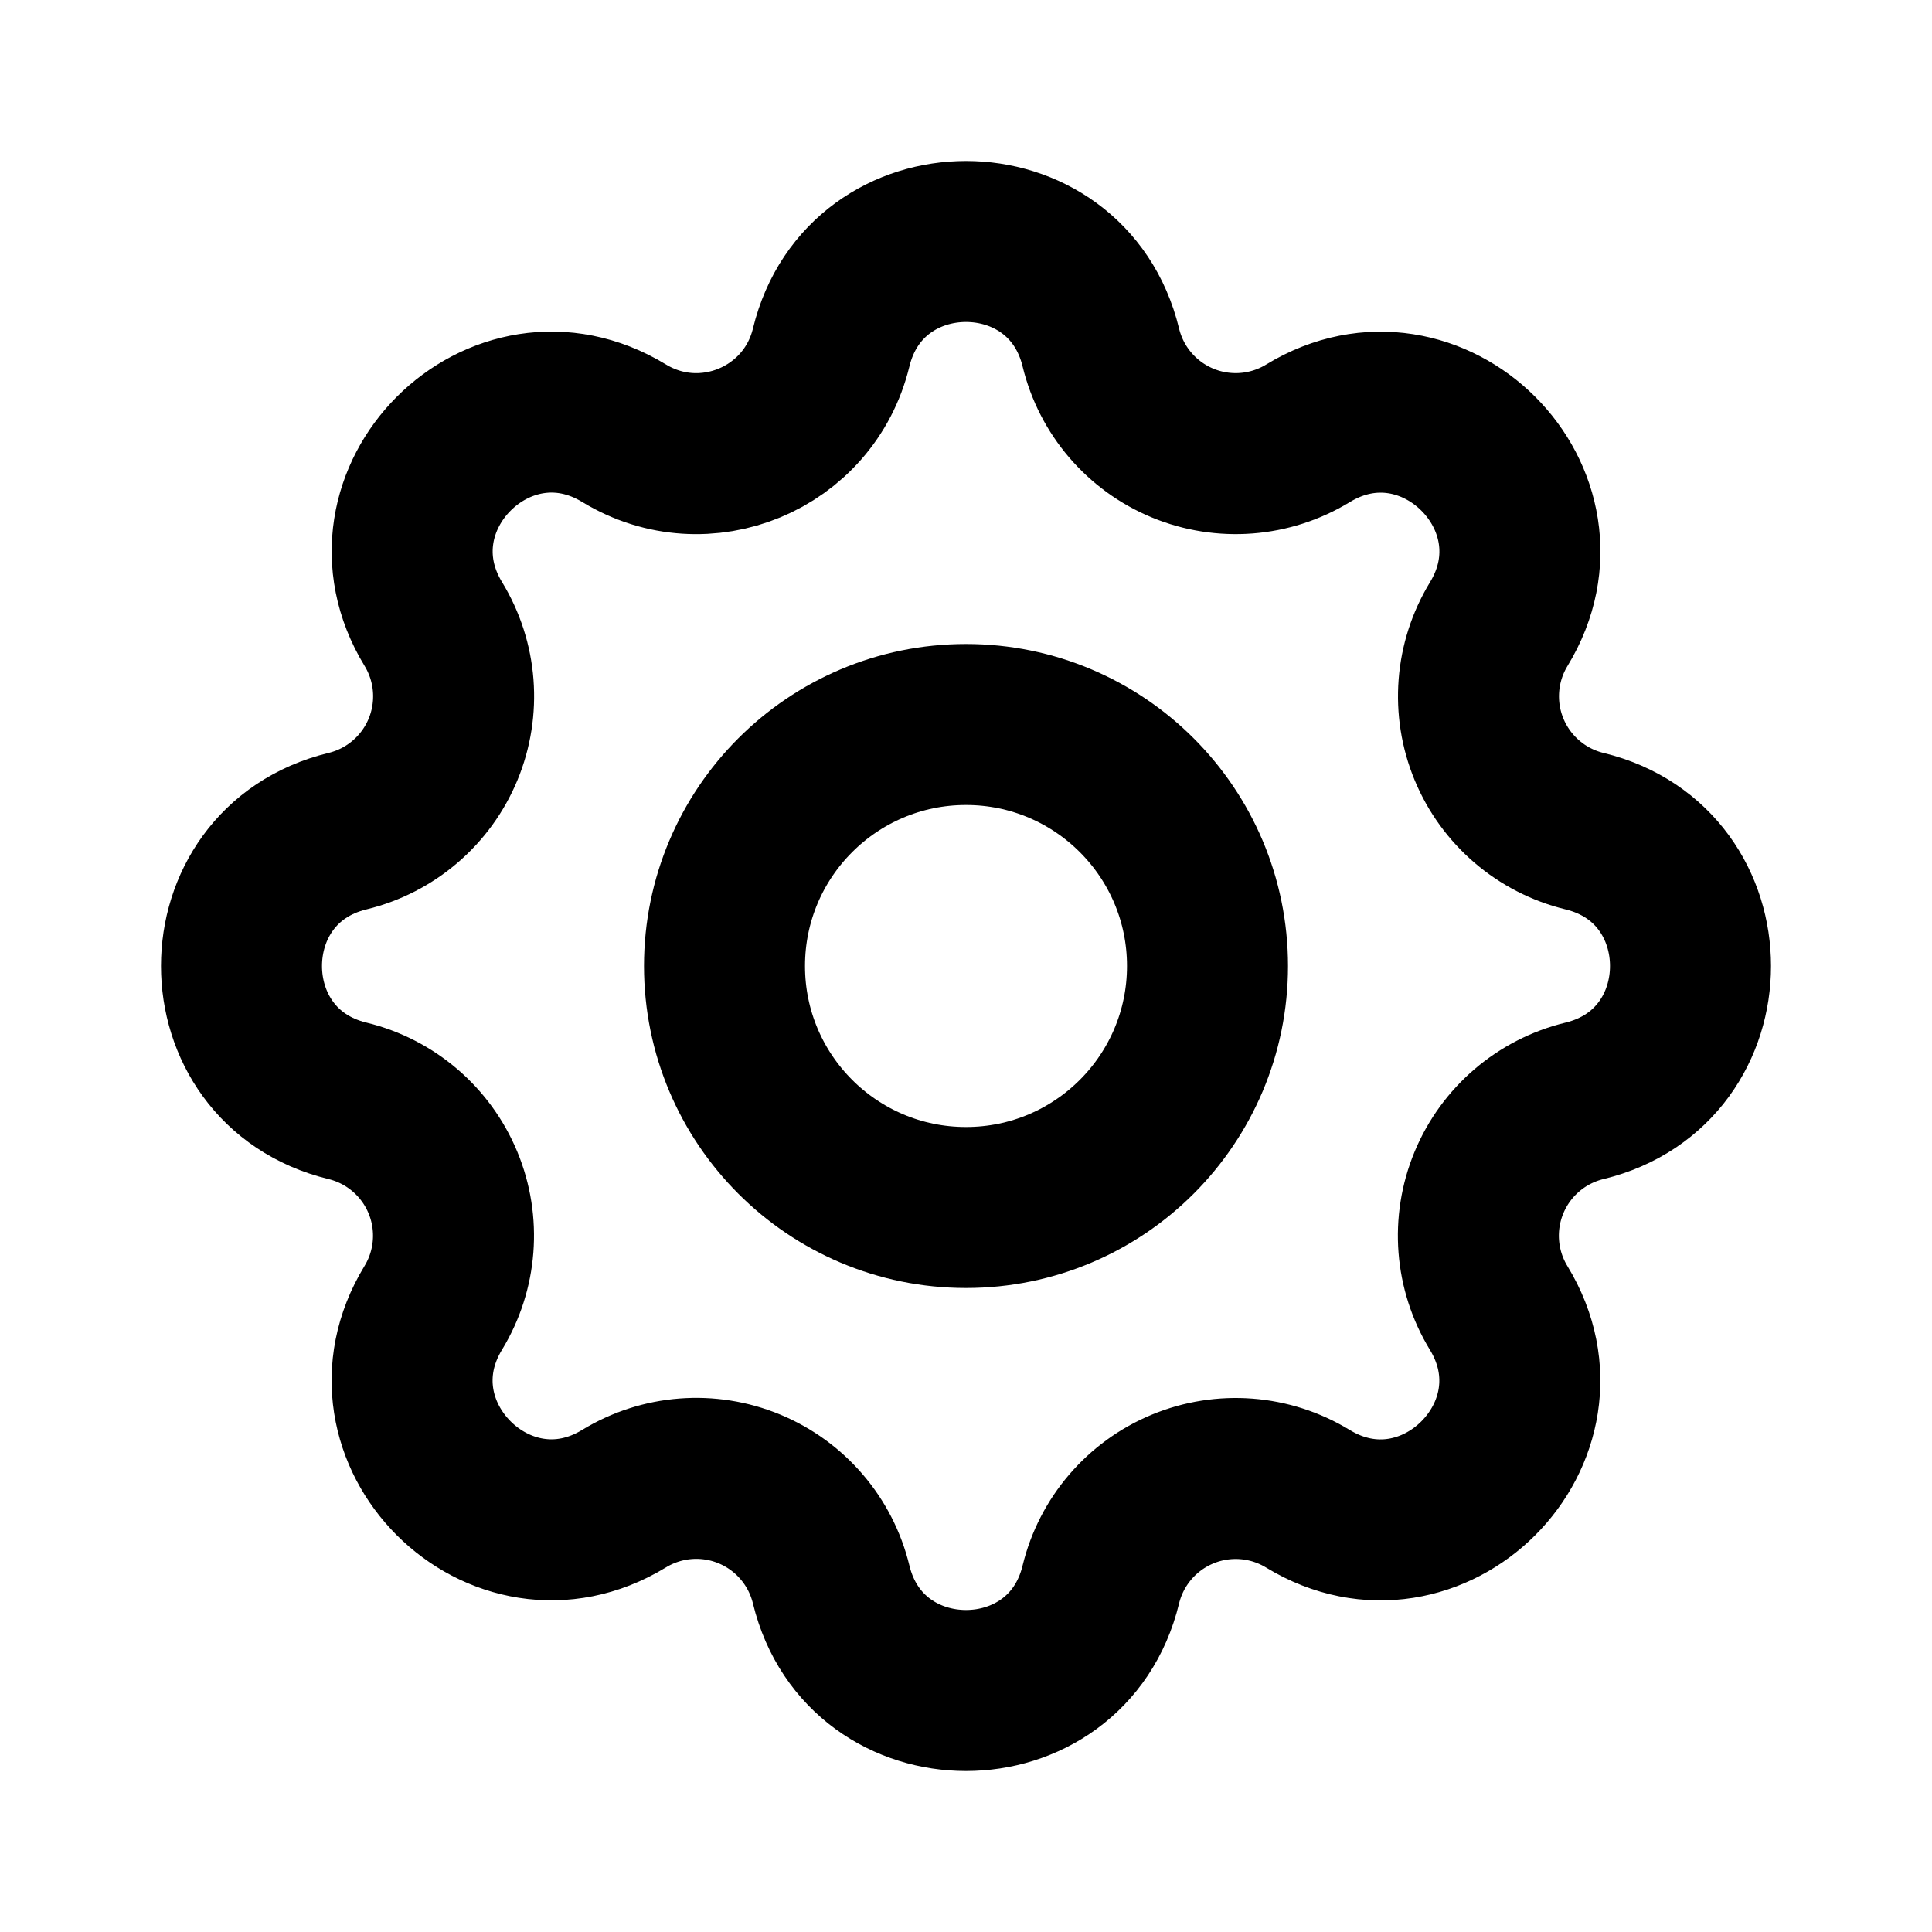
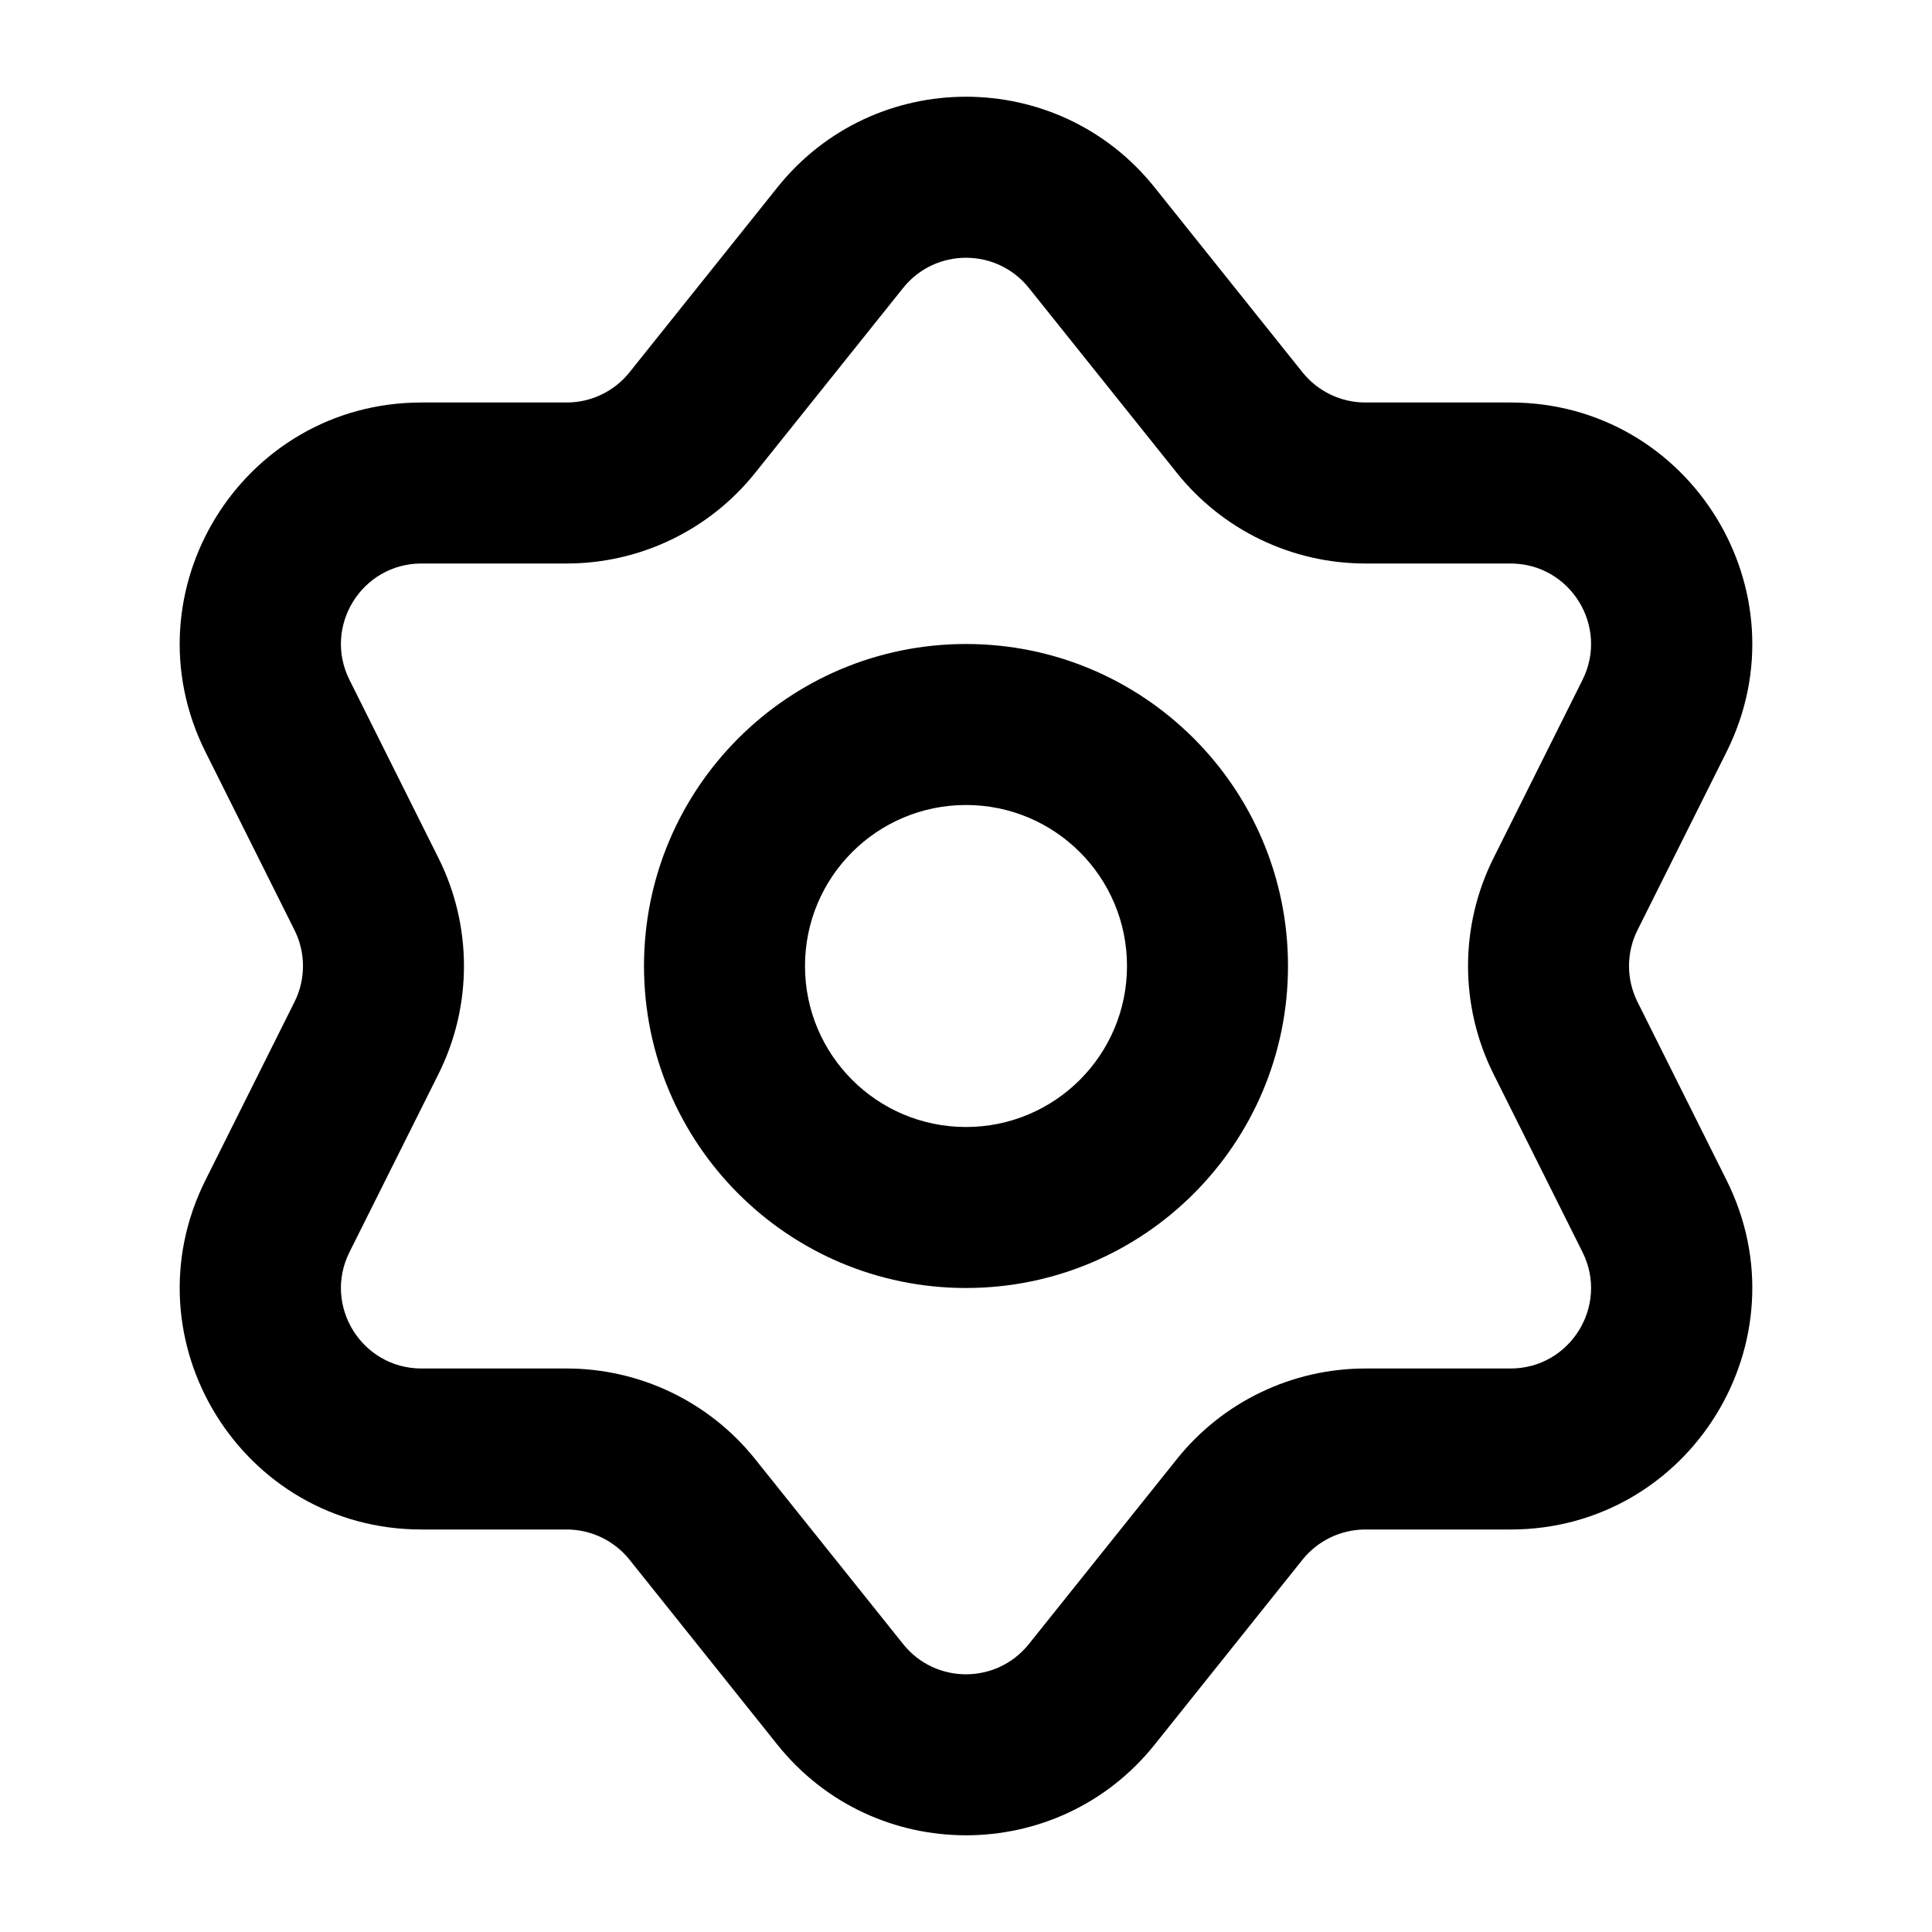
- <svg xmlns="http://www.w3.org/2000/svg" class="icon icon-tabler icon-tabler-settings" width="24" height="24" viewBox="0 0 24 24" stroke-width="2" stroke="currentColor" fill="none" stroke-linecap="round" stroke-linejoin="round">
-   <path stroke="none" d="M0 0h24v24H0z" fill="none" />
-   <path d="M10.325 4.317c.426 -1.756 2.924 -1.756 3.35 0a1.724 1.724 0 0 0 2.573 1.066c1.543 -.94 3.31 .826 2.37 2.37a1.724 1.724 0 0 0 1.065 2.572c1.756 .426 1.756 2.924 0 3.35a1.724 1.724 0 0 0 -1.066 2.573c.94 1.543 -.826 3.31 -2.37 2.37a1.724 1.724 0 0 0 -2.572 1.065c-.426 1.756 -2.924 1.756 -3.35 0a1.724 1.724 0 0 0 -2.573 -1.066c-1.543 .94 -3.31 -.826 -2.37 -2.37a1.724 1.724 0 0 0 -1.065 -2.572c-1.756 -.426 -1.756 -2.924 0 -3.35a1.724 1.724 0 0 0 1.066 -2.573c-.94 -1.543 .826 -3.31 2.37 -2.37c1 .608 2.296 .07 2.572 -1.065z">
-     </path>
-   <path d="M9 12a3 3 0 1 0 6 0a3 3 0 0 0 -6 0" />
+ <svg xmlns="http://www.w3.org/2000/svg" width="24" height="24" viewBox="0 0 24 24" fill="black">
+   <path fill-rule="evenodd" clip-rule="evenodd" d="M12 16C14.209 16 16 14.209 16 12C16 9.791 14.209 8 12 8C9.791 8 8 9.791 8 12C8 14.209 9.791 16 12 16ZM14 12C14 13.105 13.105 14 12 14C10.895 14 10 13.105 10 12C10 10.895 10.895 10 12 10C13.105 10 14 10.895 14 12Z" />
+   <path fill-rule="evenodd" clip-rule="evenodd" d="M14.343 2.328C13.142 0.826 10.858 0.826 9.657 2.328L7.82 4.625C7.63 4.862 7.343 5 7.039 5H5.236C3.006 5 1.555 7.347 2.553 9.342L3.658 11.553C3.799 11.834 3.799 12.166 3.658 12.447L2.553 14.659C1.555 16.653 3.006 19 5.236 19H7.039C7.343 19 7.63 19.138 7.82 19.375L9.657 21.673C10.858 23.174 13.142 23.174 14.343 21.673L16.18 19.375C16.37 19.138 16.657 19 16.961 19H18.764C20.994 19 22.445 16.653 21.447 14.659L20.342 12.447C20.201 12.166 20.201 11.834 20.342 11.553L21.447 9.342C22.445 7.347 20.994 5 18.764 5H16.961C16.657 5 16.37 4.862 16.18 4.625L14.343 2.328ZM11.219 3.577C11.619 3.077 12.38 3.077 12.781 3.577L14.619 5.874C15.188 6.586 16.05 7 16.961 7H18.764C19.507 7 19.991 7.782 19.658 8.447L18.553 10.659C18.131 11.503 18.131 12.497 18.553 13.342L19.658 15.553C19.991 16.218 19.507 17 18.764 17H16.961C16.05 17 15.188 17.414 14.619 18.126L12.781 20.423C12.38 20.924 11.619 20.924 11.219 20.423L9.381 18.126C8.812 17.414 7.95 17 7.039 17H5.236C4.493 17 4.009 16.218 4.342 15.553L5.447 13.342C5.869 12.497 5.869 11.503 5.447 10.659L4.342 8.447C4.009 7.782 4.493 7 5.236 7H7.039C7.95 7 8.812 6.586 9.381 5.874L11.219 3.577Z" />
</svg>
